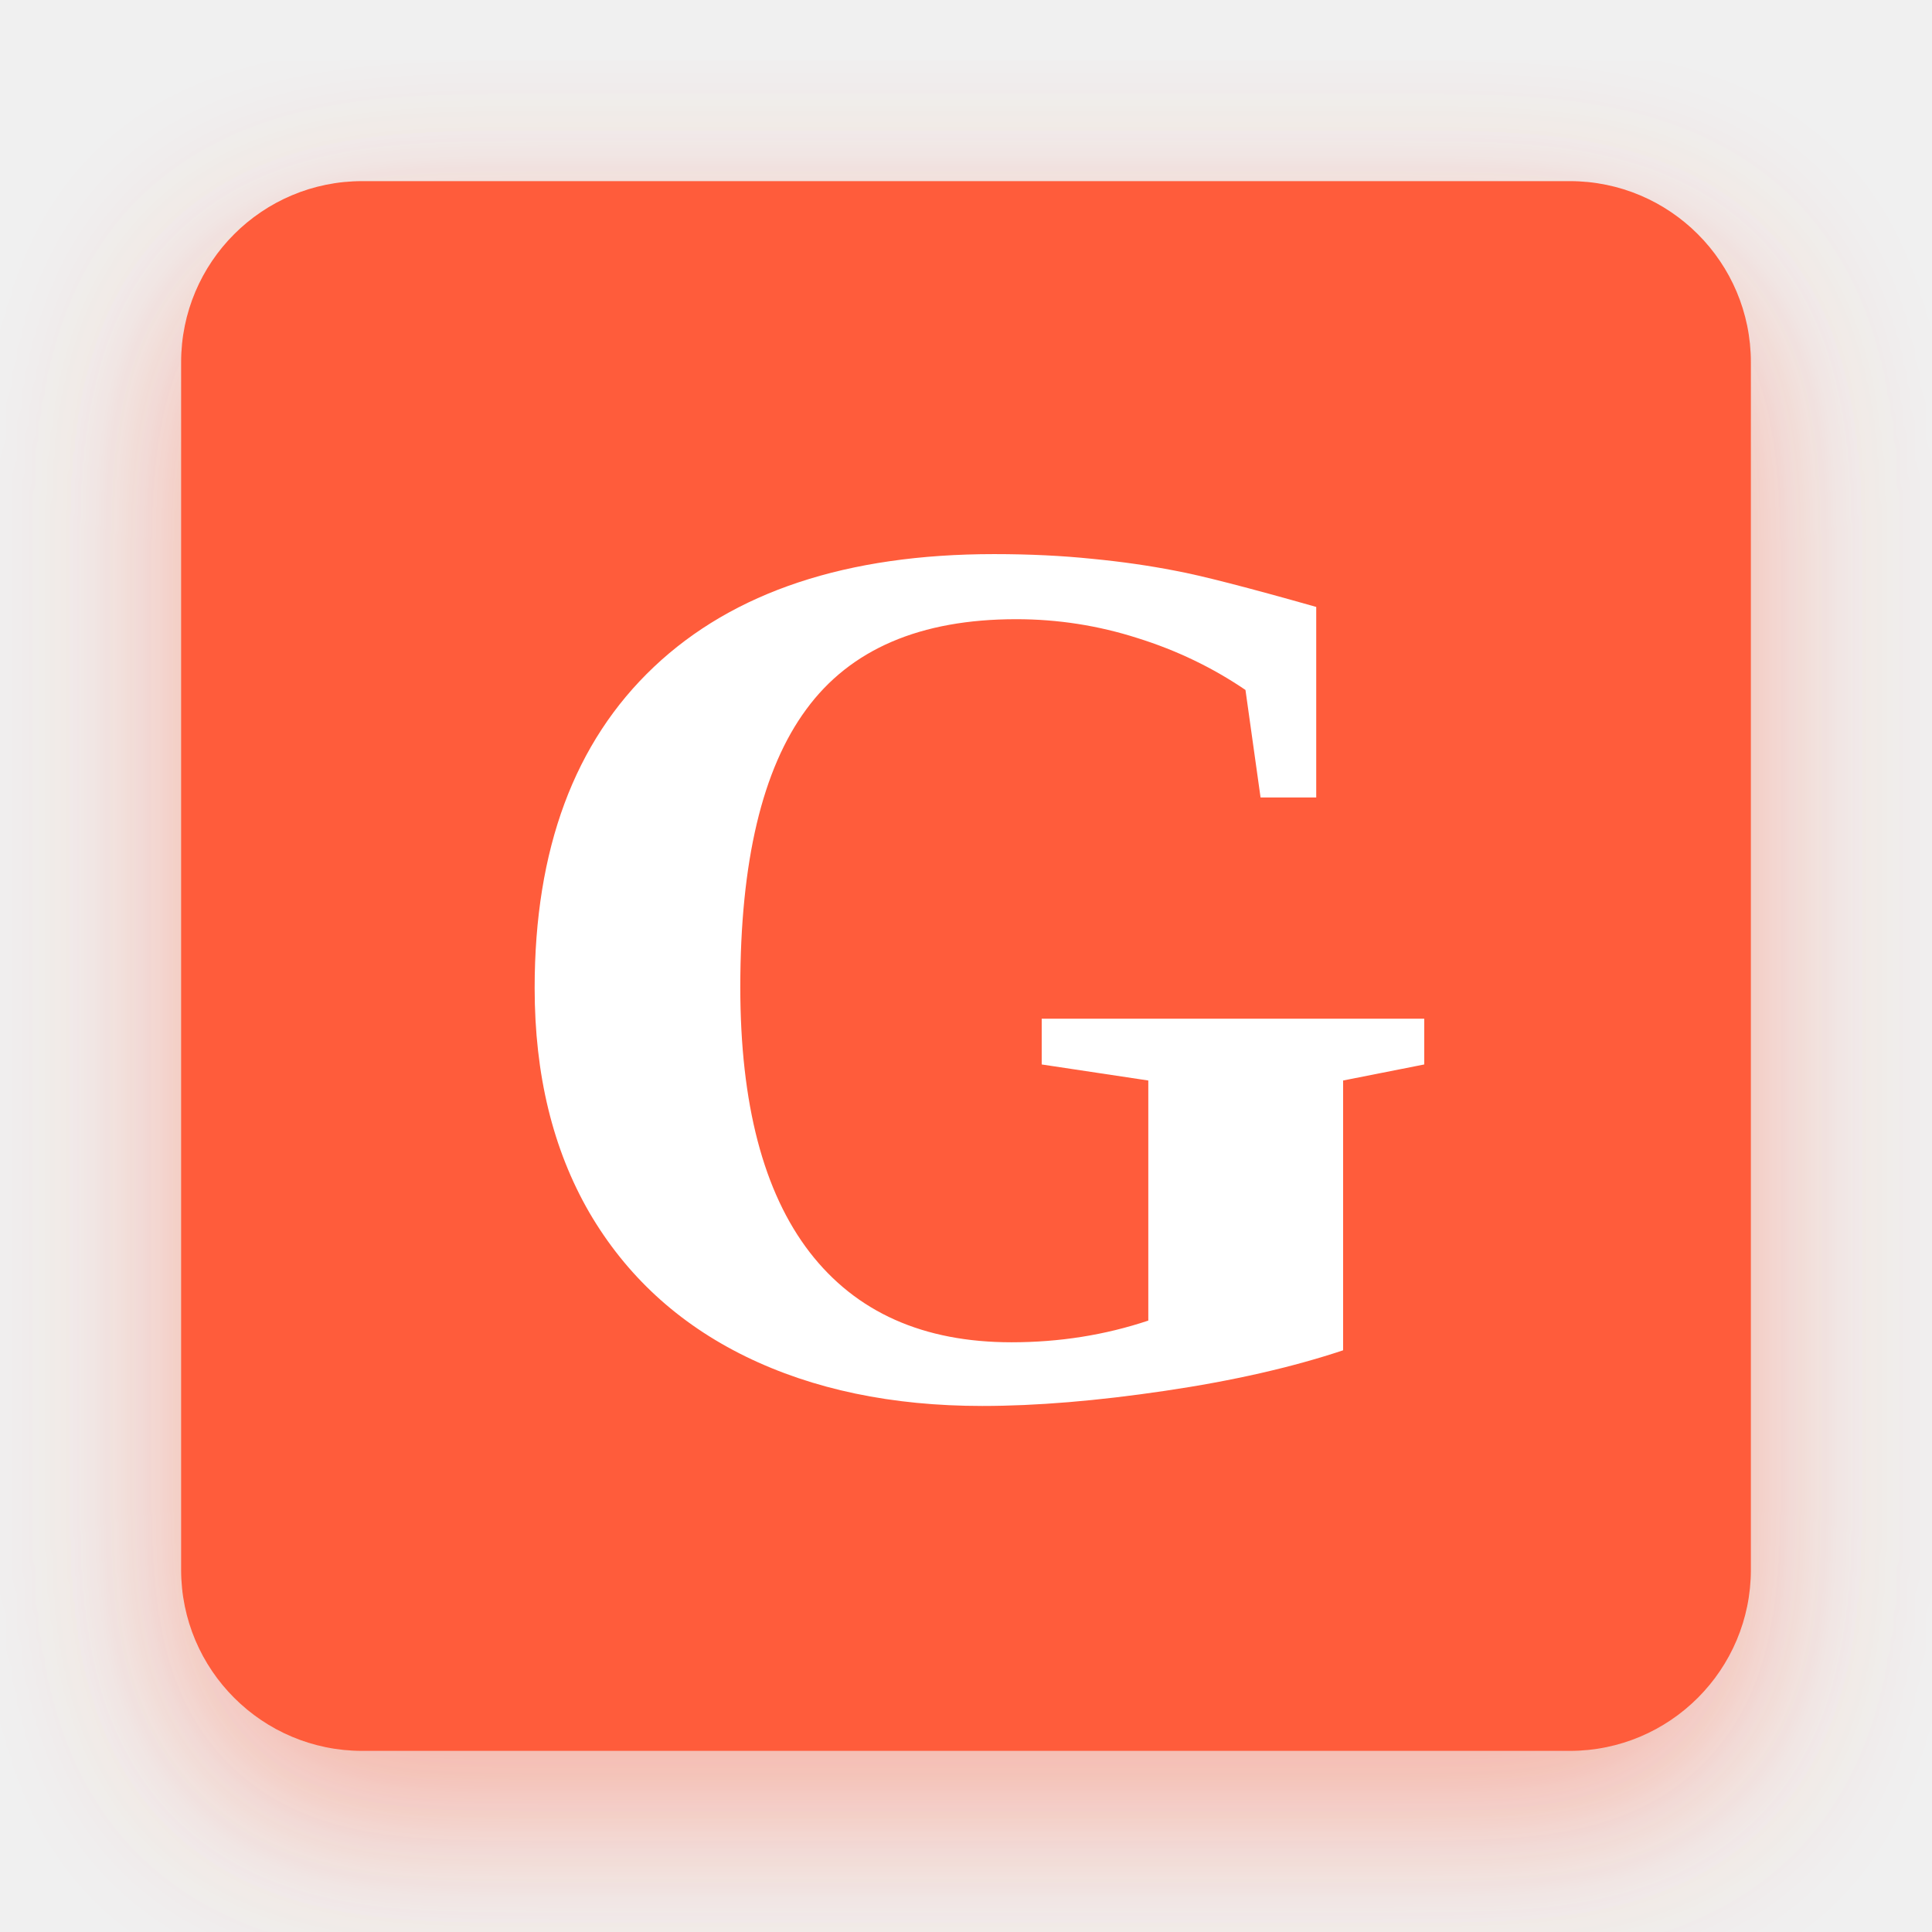
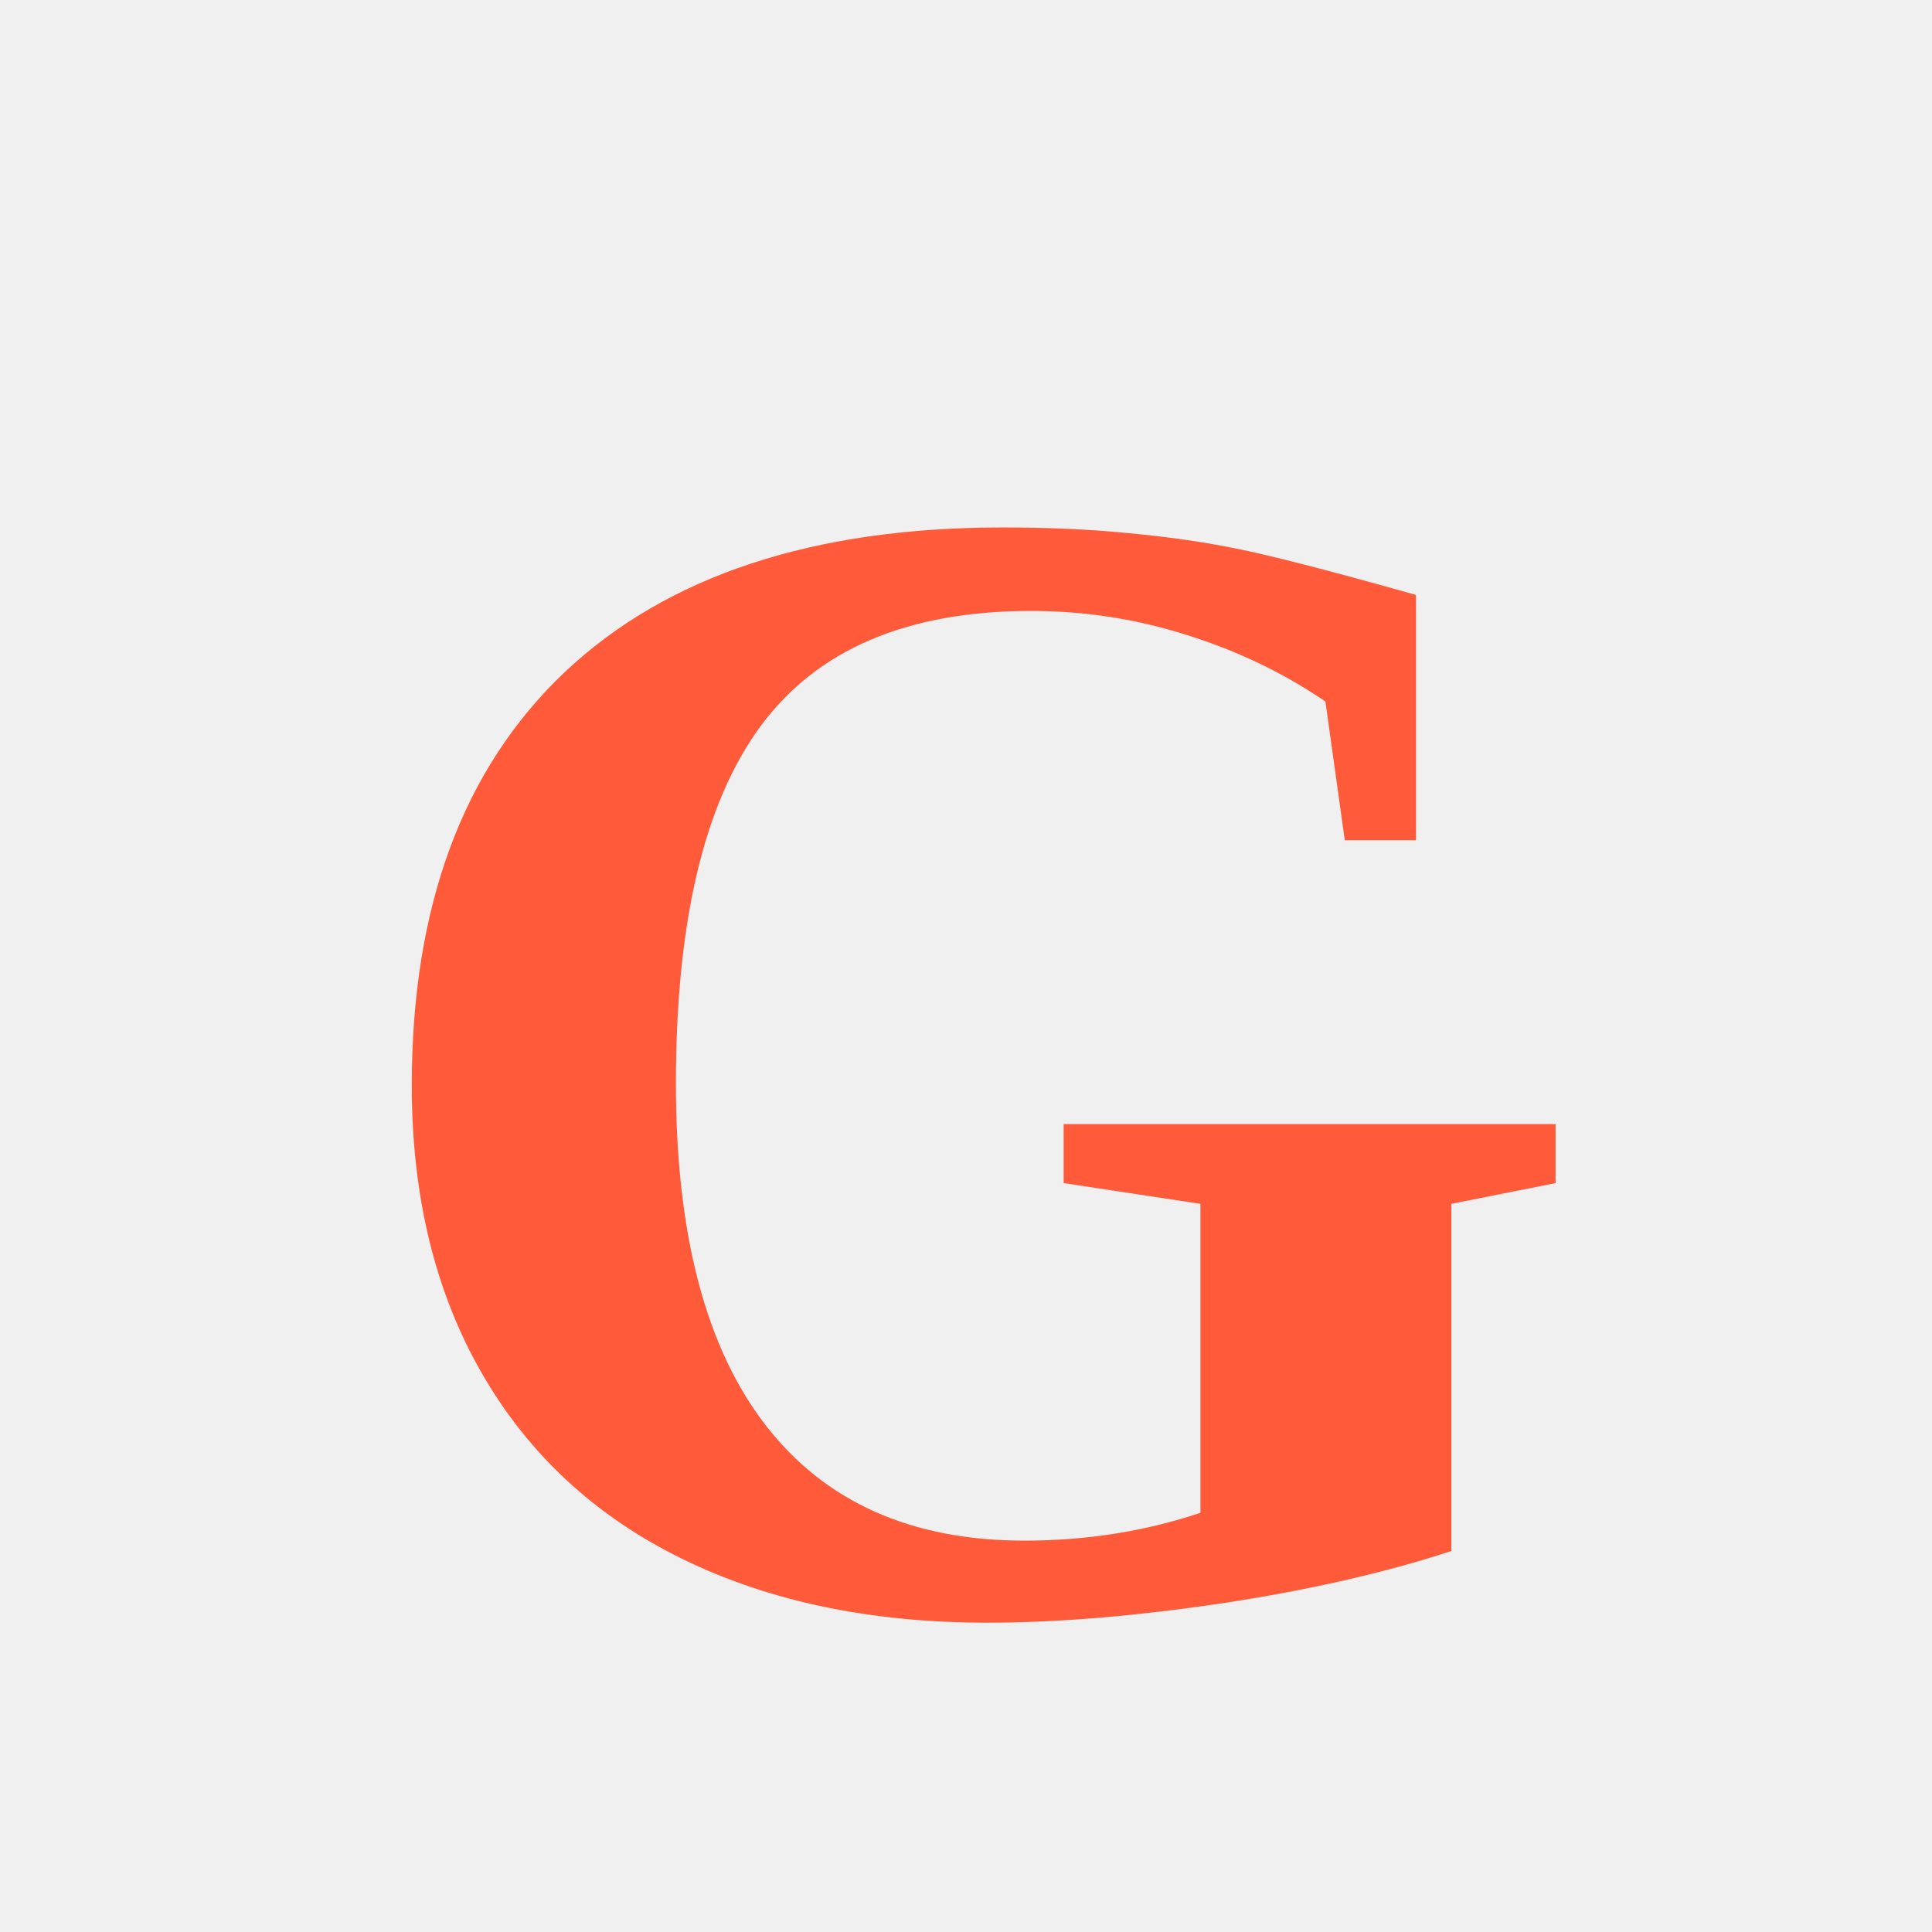
<svg xmlns="http://www.w3.org/2000/svg" viewBox="0 0 64 64" width="64" height="64">
-   <defs>
-     <filter id="g-shadow" x="-20%" y="-20%" width="140%" height="140%">
-       <feDropShadow dx="0" dy="2" stdDeviation="3" flood-color="#ff5b3a" flood-opacity="0.45" />
-     </filter>
-   </defs>
-   <rect x="6" y="6" width="52" height="52" rx="6" ry="6" fill="#ff5b3a" filter="url(#g-shadow)" />
-   <text x="32" y="32" text-anchor="middle" dominant-baseline="central" font-family="'Fraunces', 'Times New Roman', Georgia, serif" font-weight="700" font-size="42" fill="#ffffff" font-style="normal">G</text>
+   <text x="32" y="35" text-anchor="middle" dominant-baseline="central" font-family="'Fraunces', 'Times New Roman', Georgia, serif" font-weight="900" font-size="54" fill="#ff5b3a" font-style="normal">G</text>
</svg>
